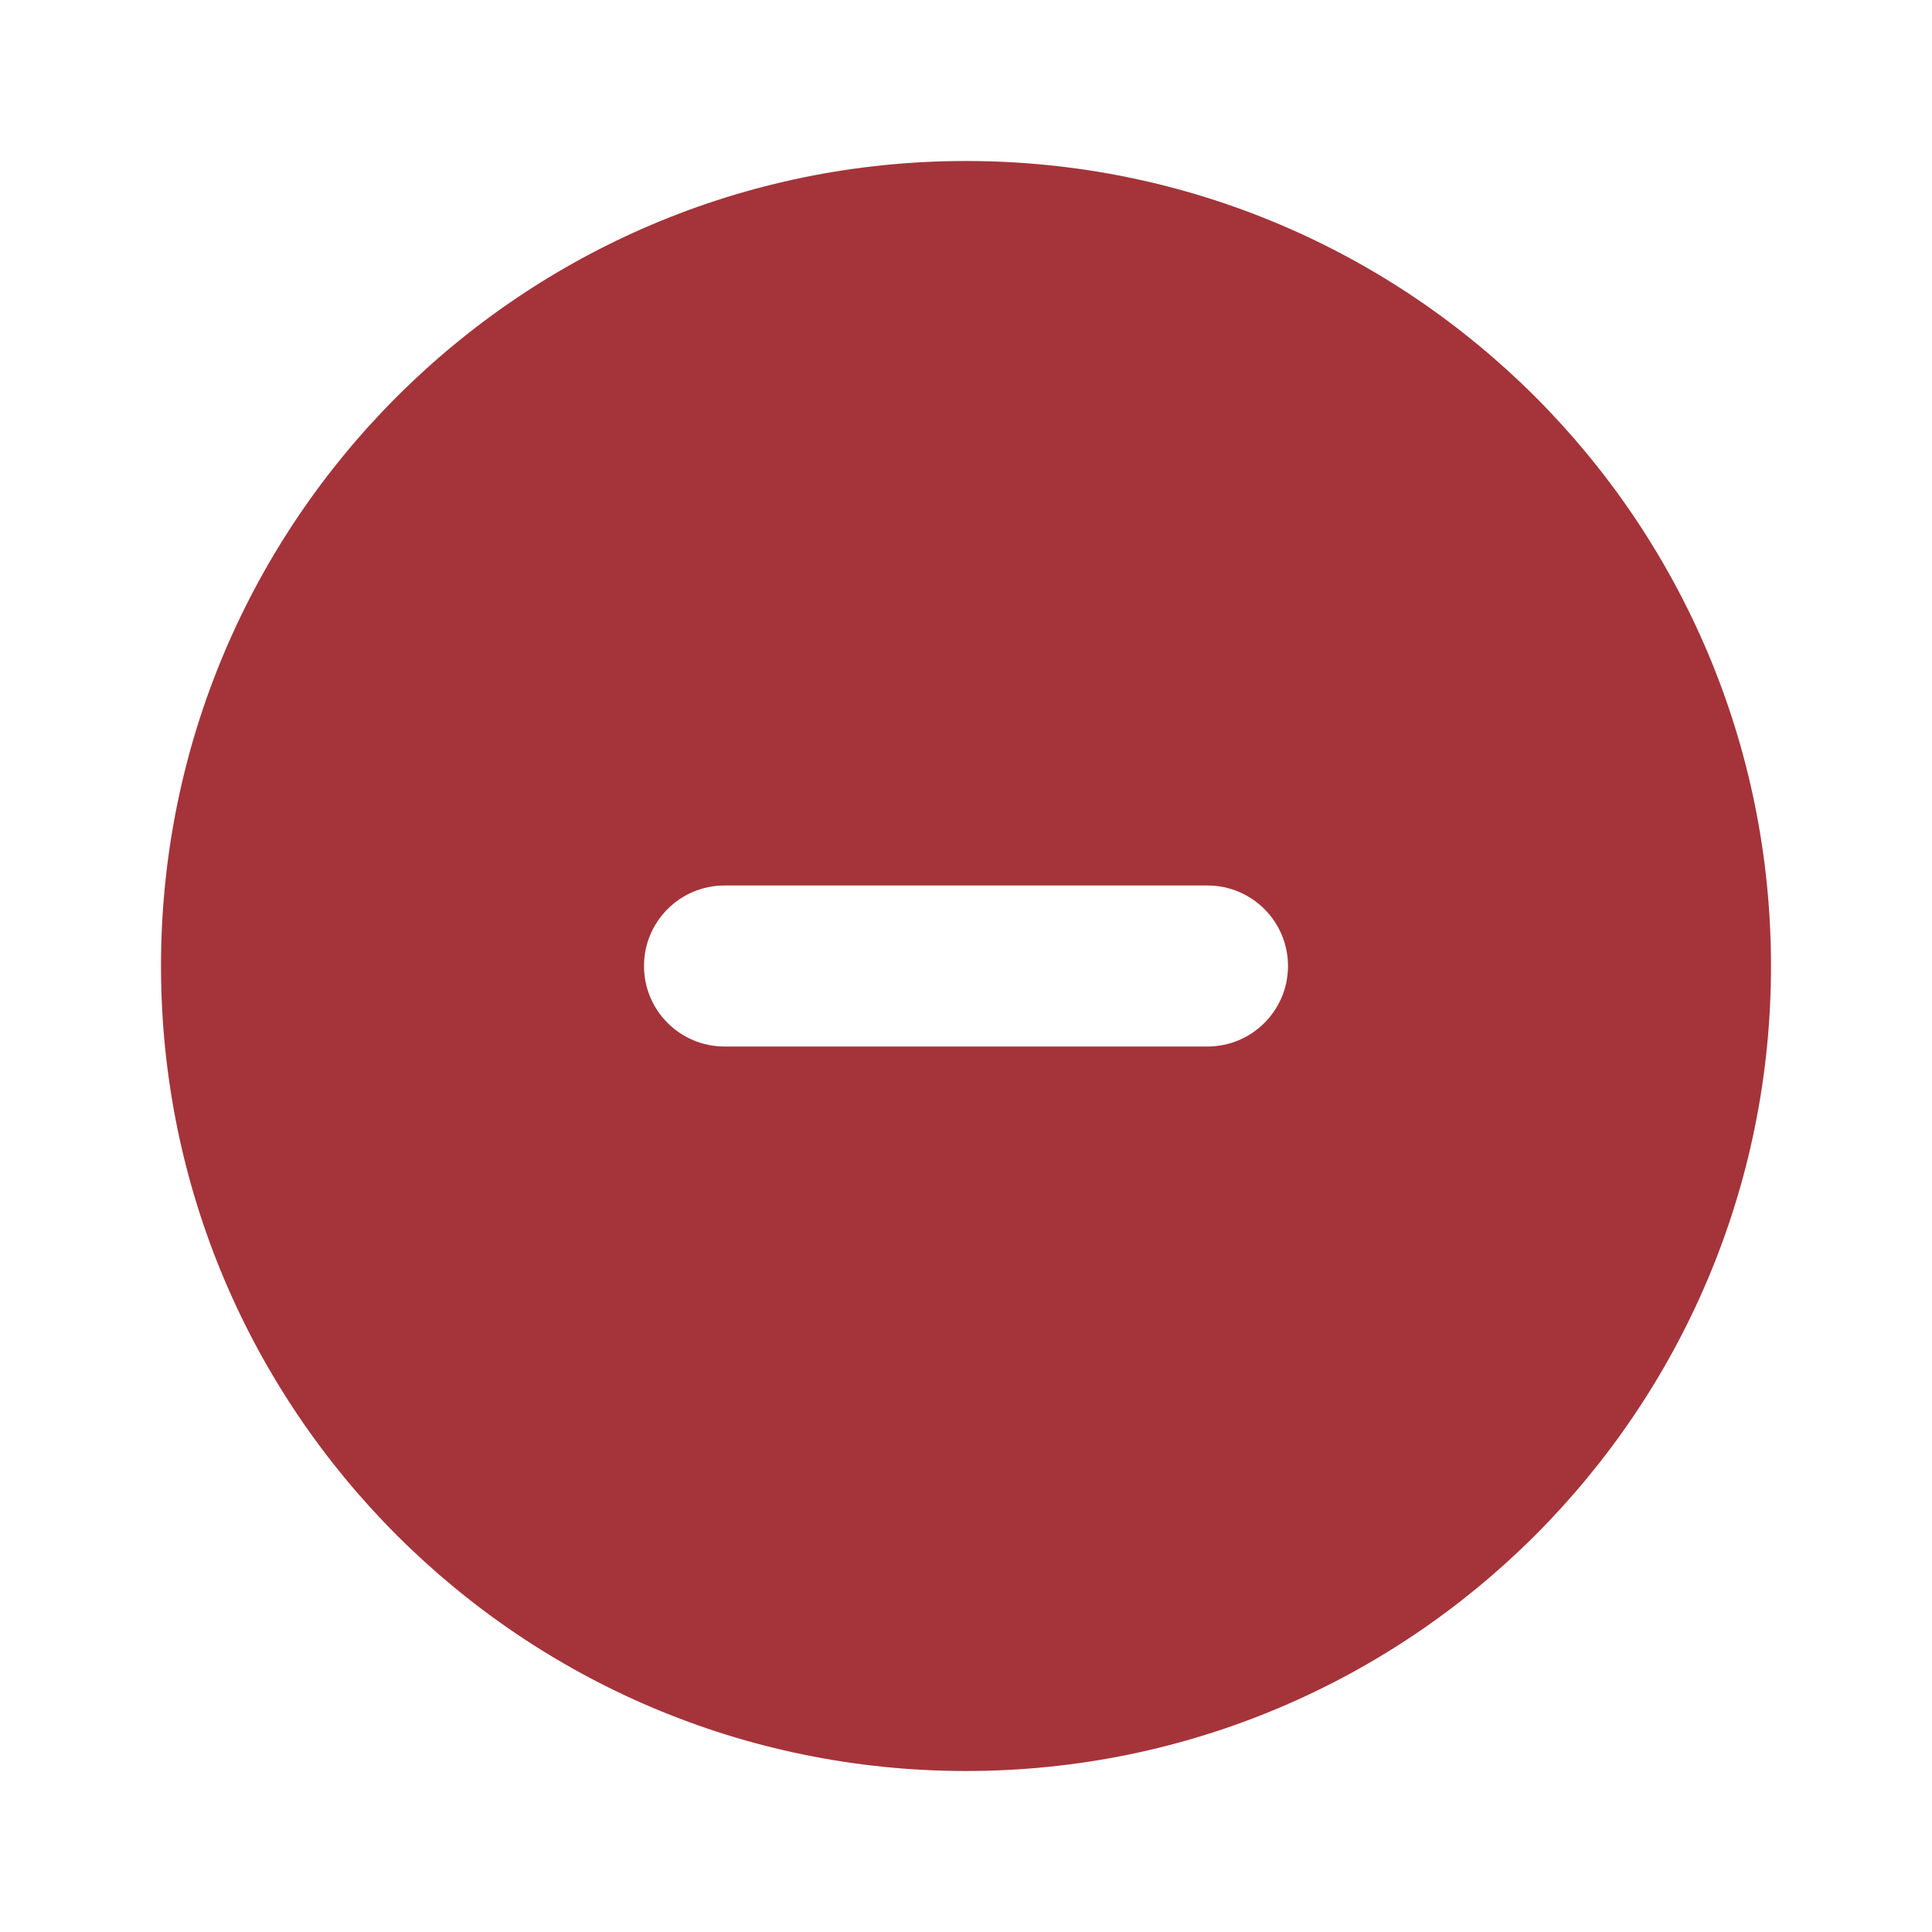
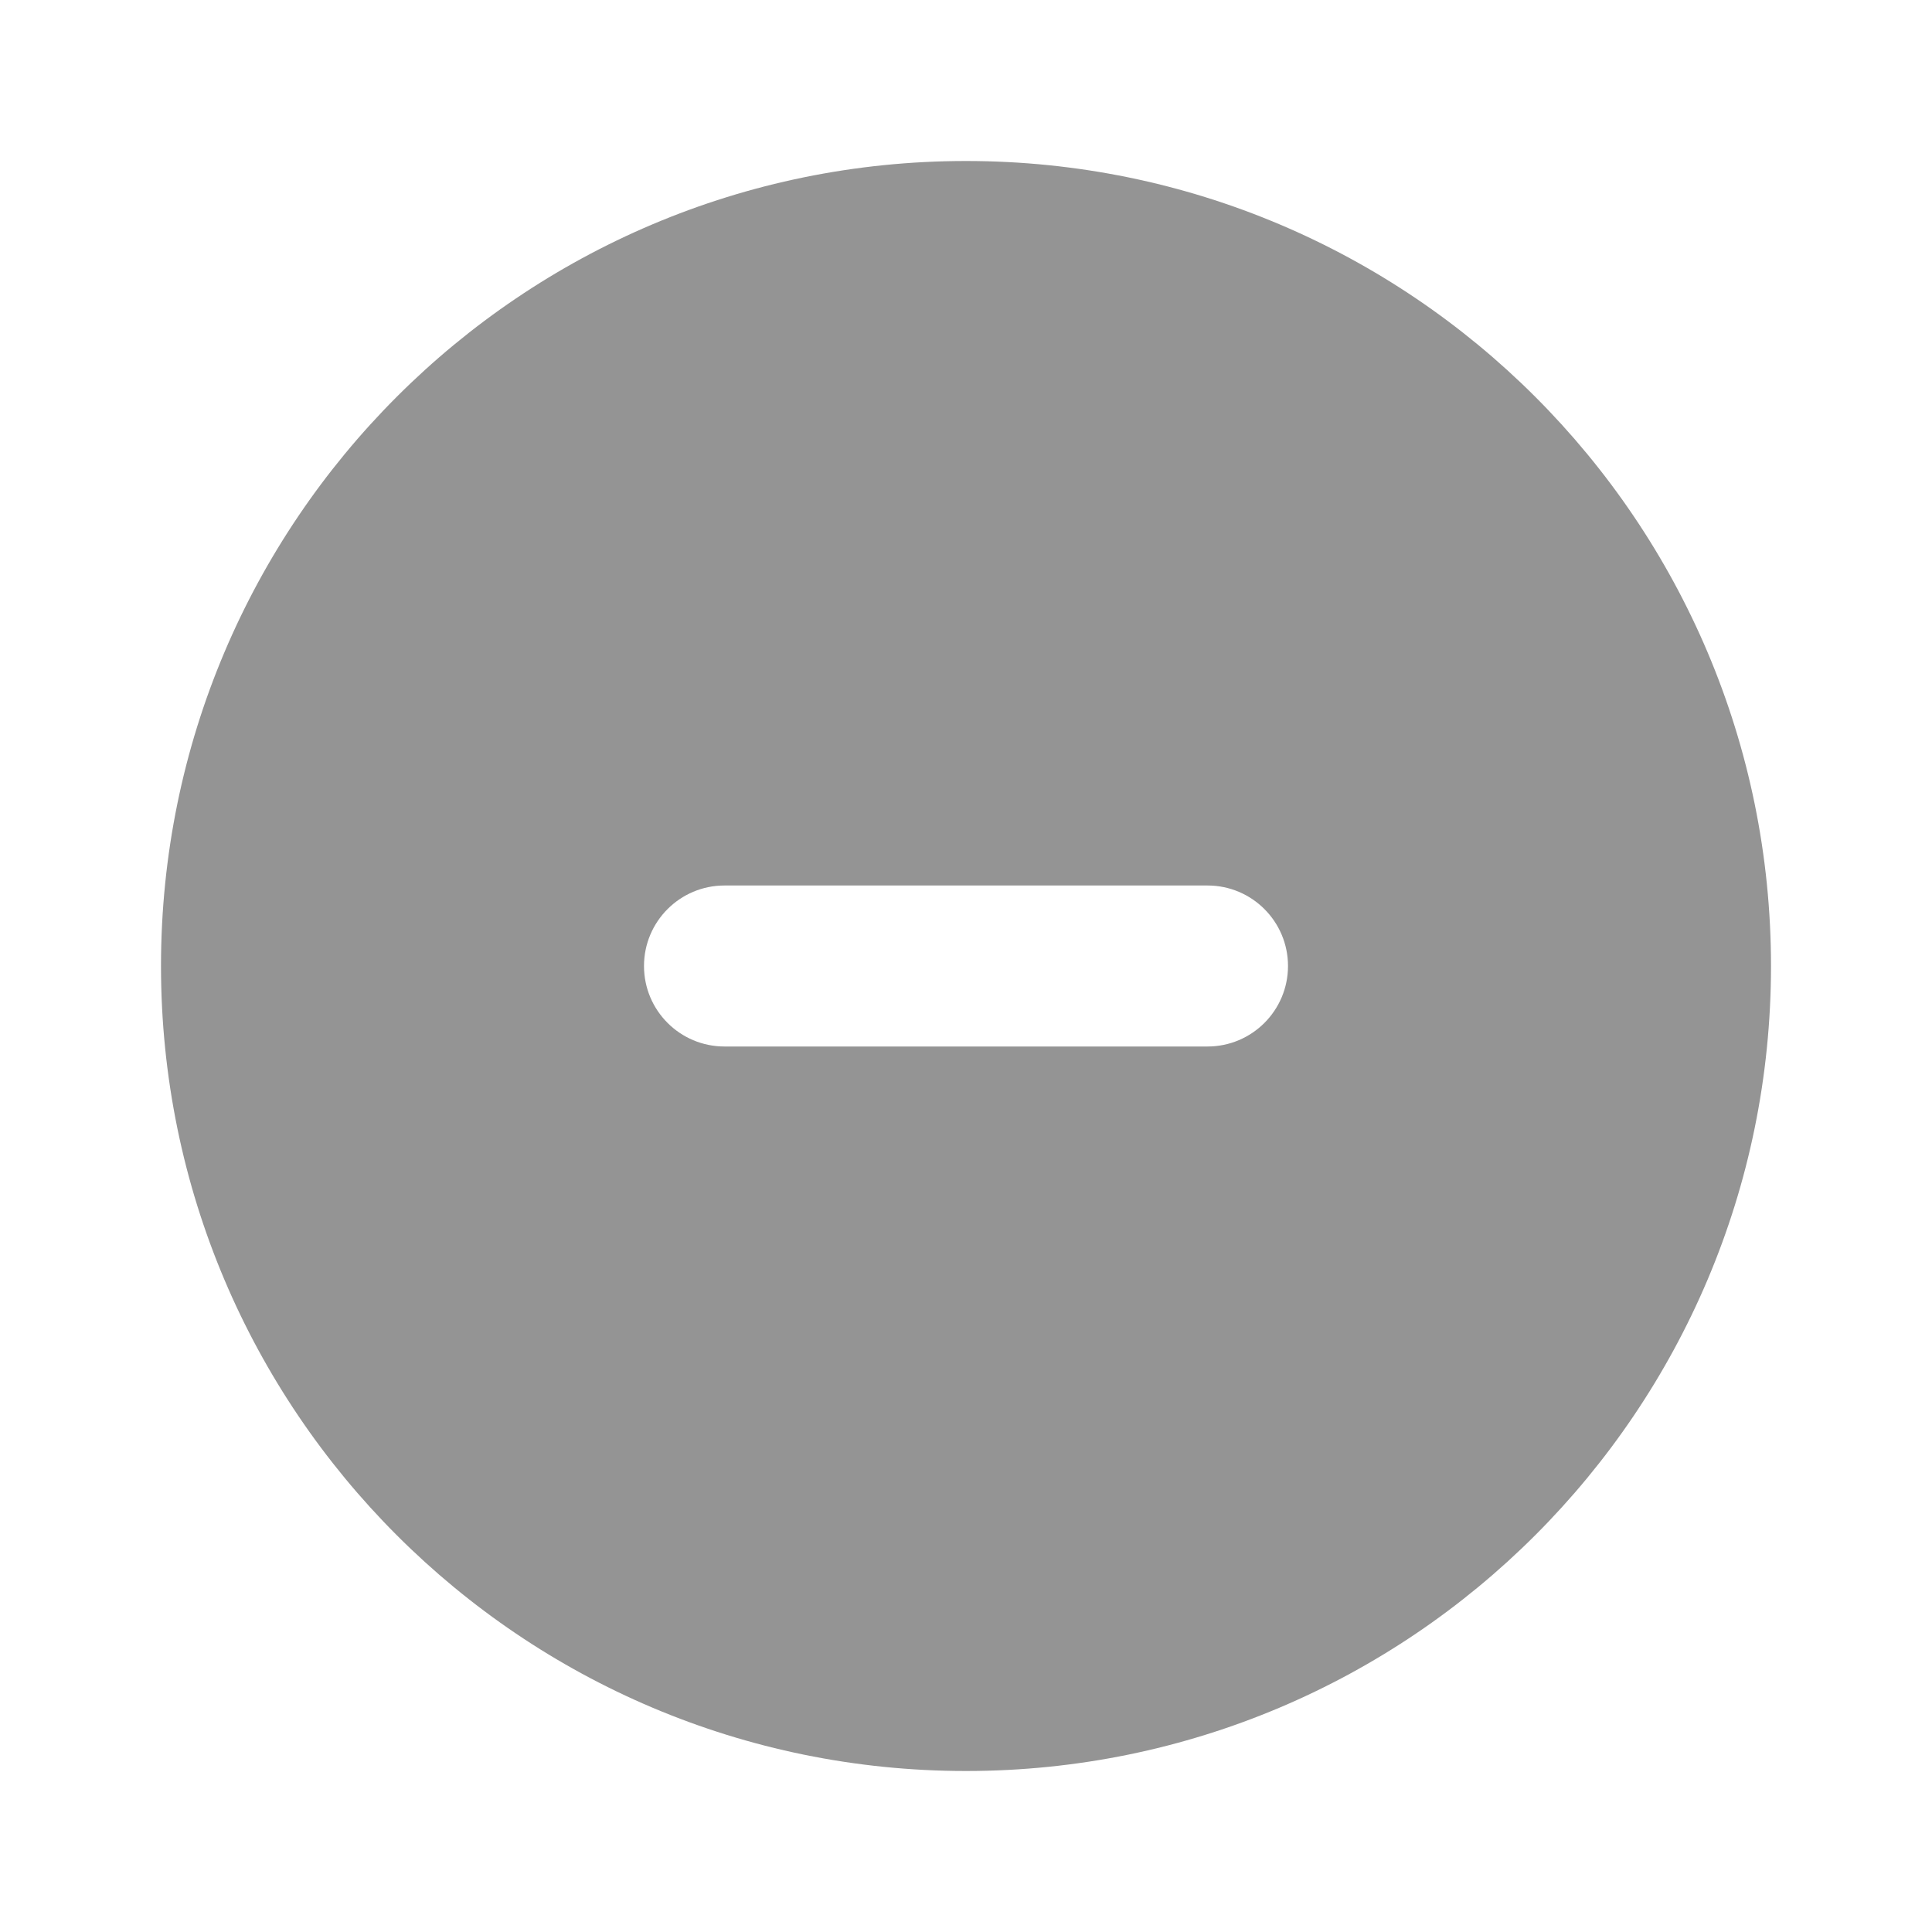
- <svg xmlns="http://www.w3.org/2000/svg" fill="#A4343A" width="24px" height="24px" viewBox="0 0 24 24">
+ <svg xmlns="http://www.w3.org/2000/svg" fill="#949494" width="24px" height="24px" viewBox="0 0 24 24">
  <g data-name="Layer 2">
    <g data-name="minus-circle">
      <rect width="24" height="24" opacity="0" />
      <path d="M12 2a10 10 0 1 0 10 10A10 10 0 0 0 12 2zm3 11H9a1 1 0 0 1 0-2h6a1 1 0 0 1 0 2z" />
    </g>
  </g>
</svg>
